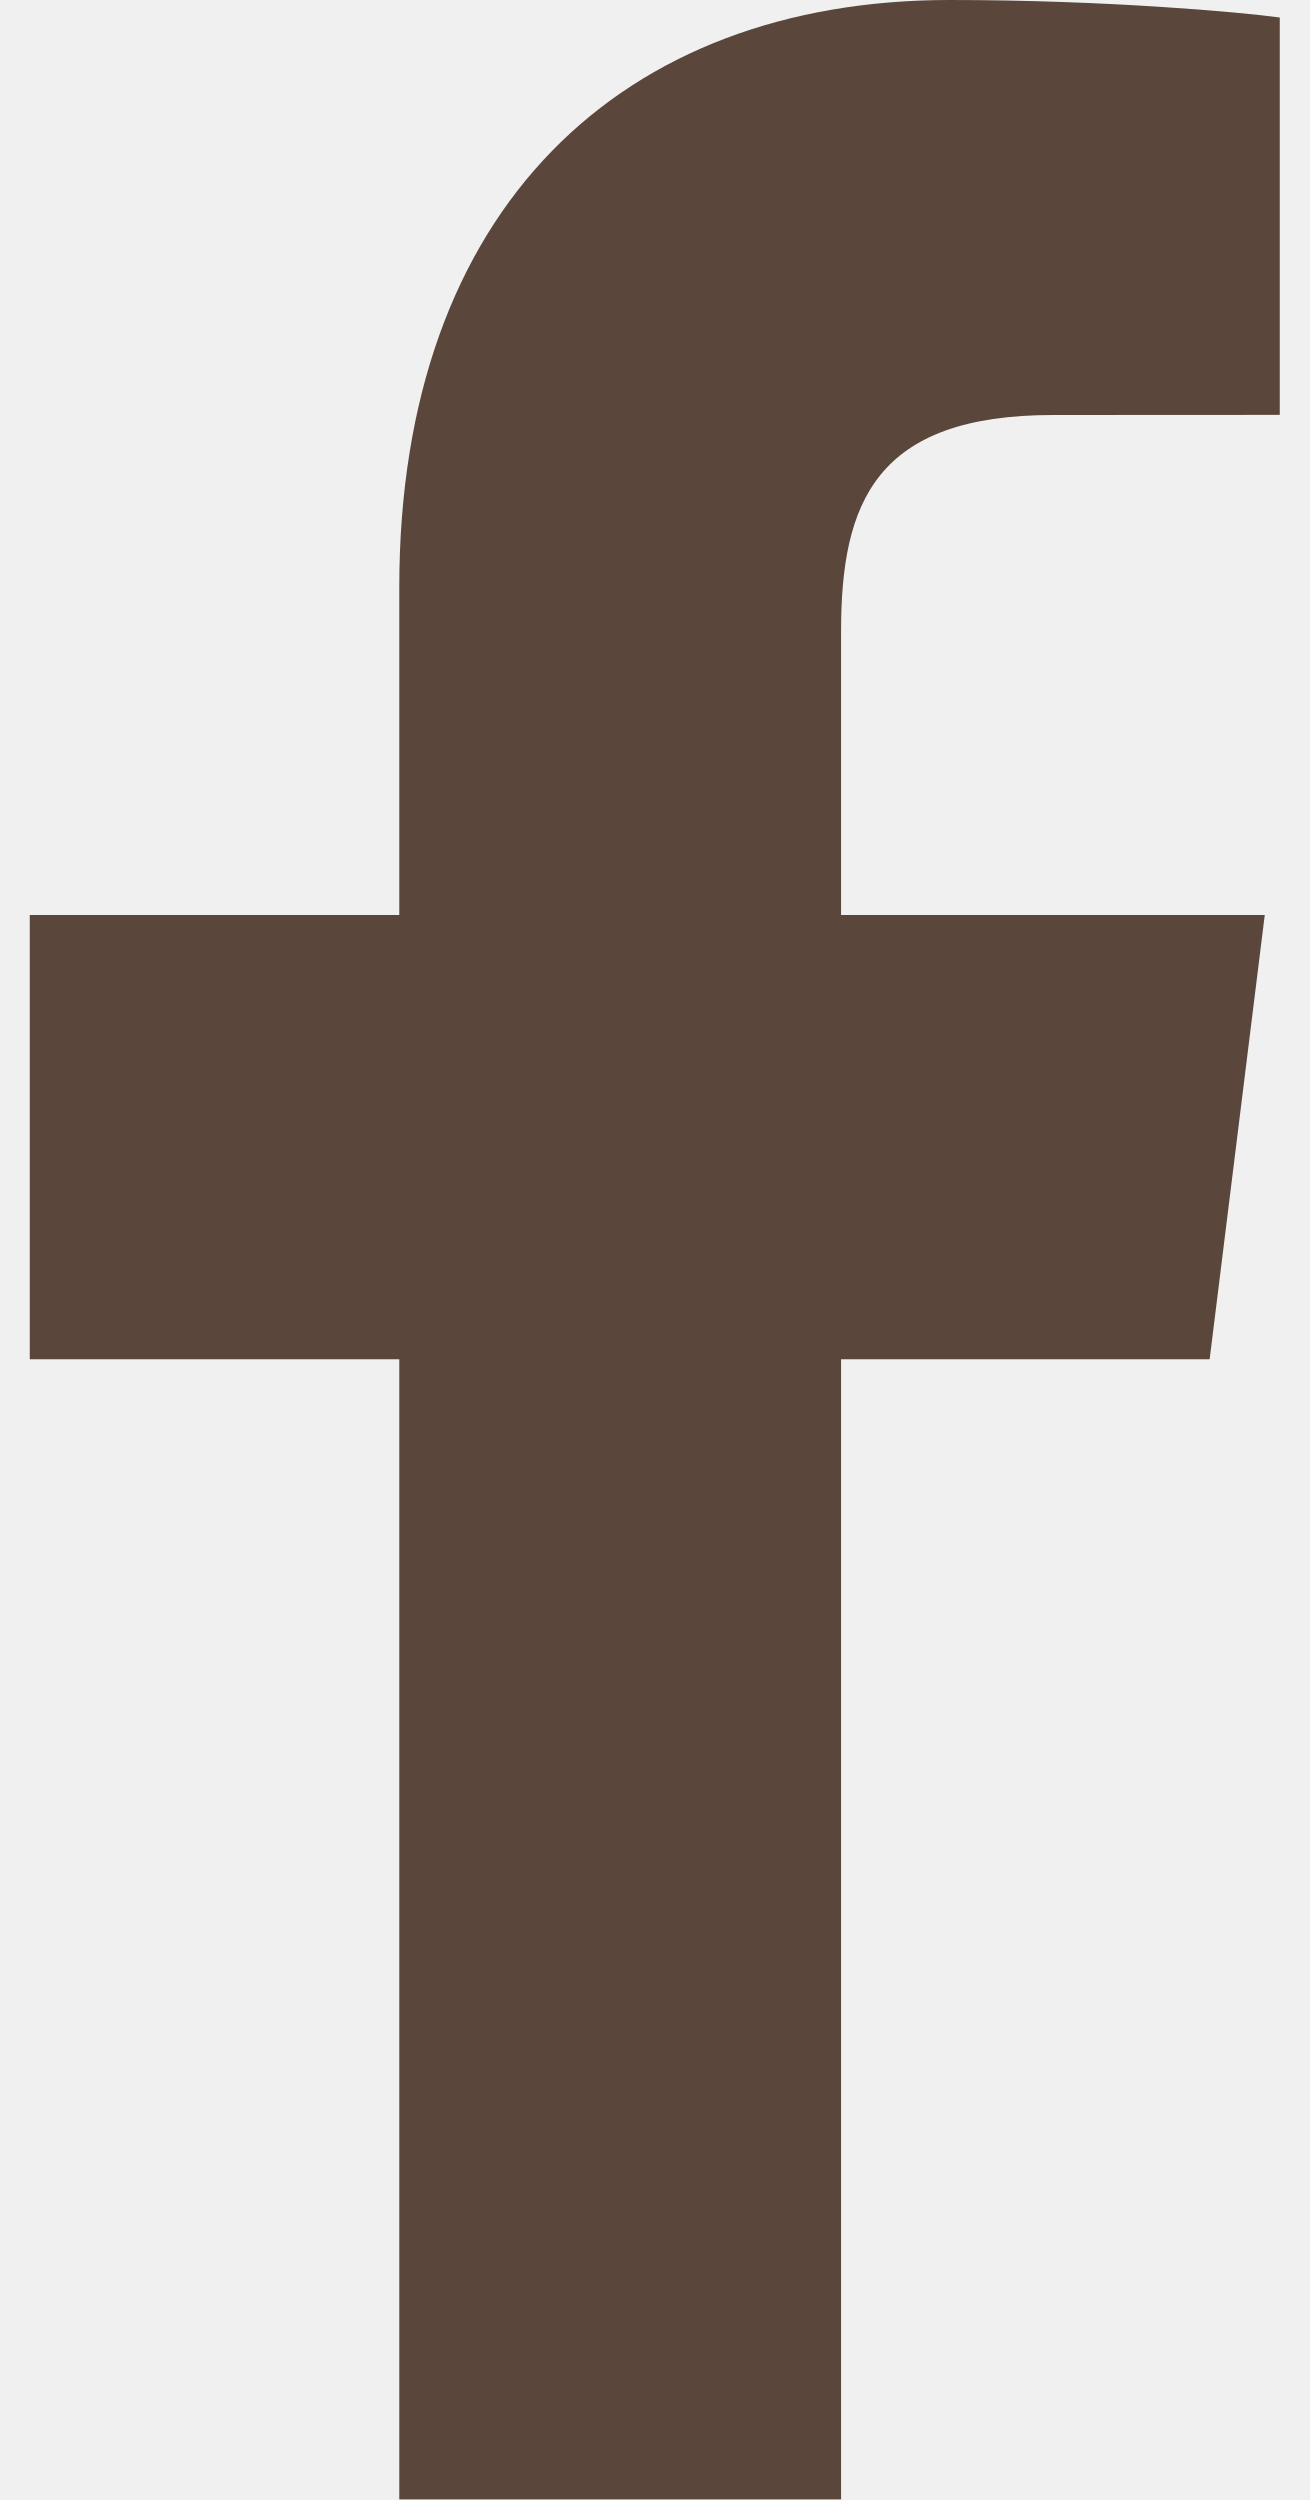
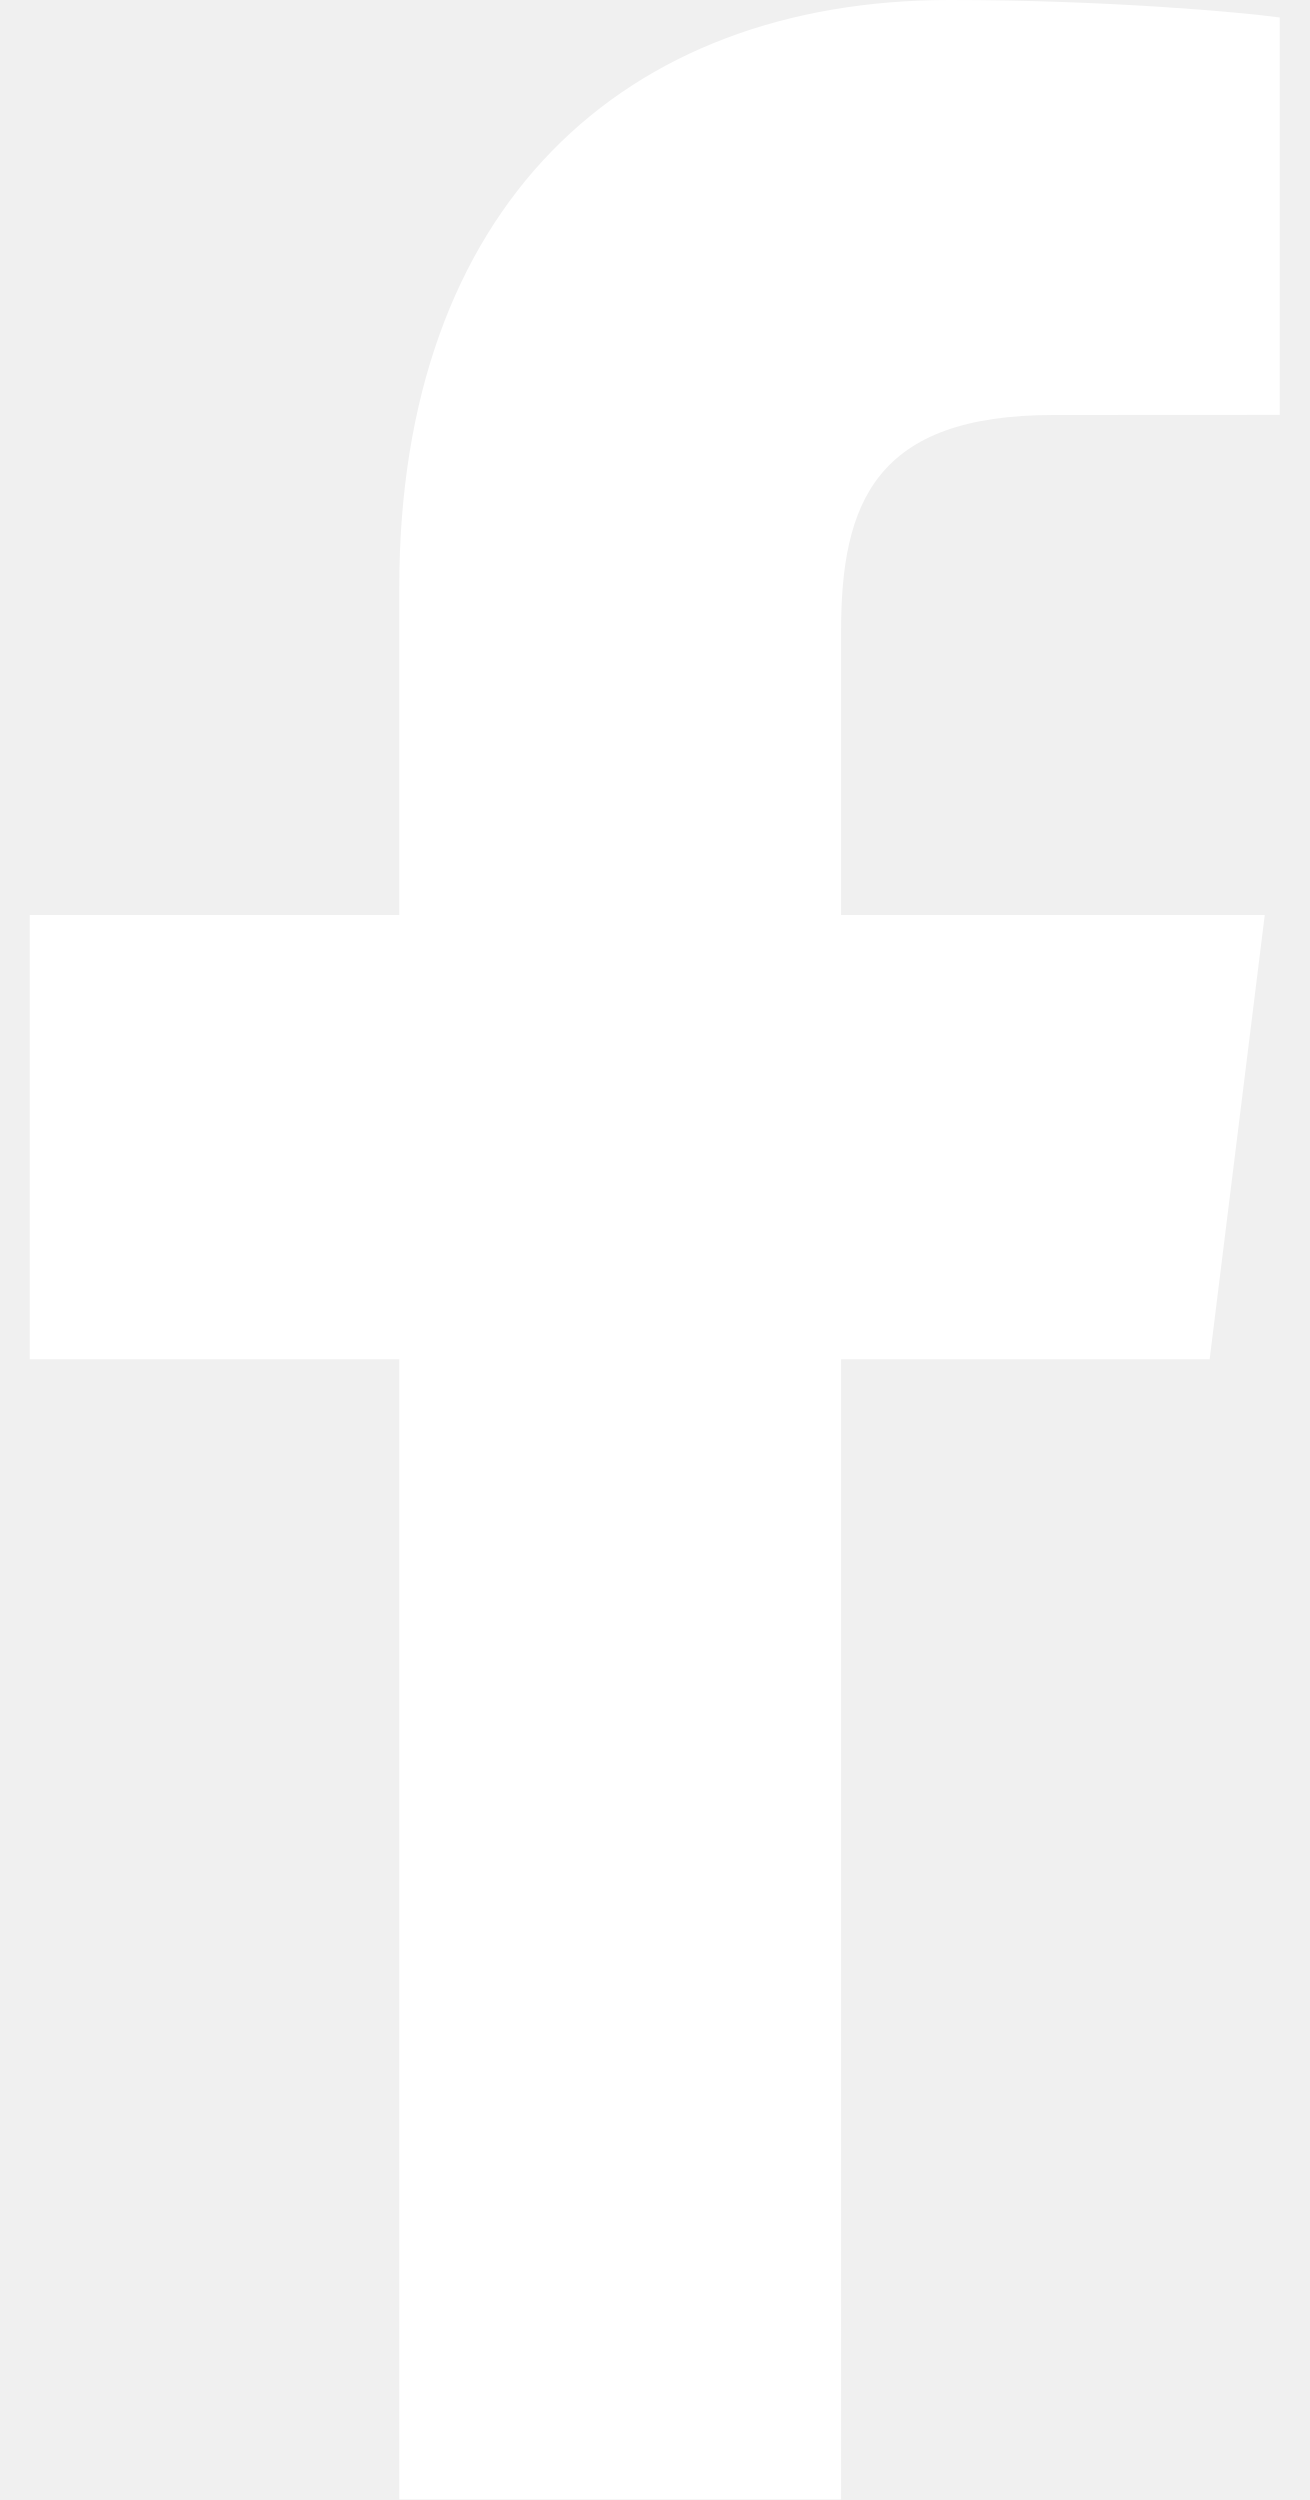
<svg xmlns="http://www.w3.org/2000/svg" width="11px" height="21px" viewBox="0 0 11 21" version="1.1">
  <g id="Page-1" stroke="none" stroke-width="1" fill="none" fill-rule="evenodd">
-     <path d="M7.065,20.995 L7.065,11.418 L10.161,11.418 L10.624,7.686 L7.065,7.686 L7.065,5.303 C7.065,4.222 7.354,3.486 8.847,3.486 L10.75,3.485 L10.75,0.147 C10.421,0.102 9.291,0 7.977,0 C5.232,0 3.354,1.739 3.354,4.933 L3.354,7.686 L0.25,7.686 L0.25,11.418 L3.354,11.418 L3.354,20.995 L7.065,20.995 Z" id="facebook" fill="#5A463A" fill-rule="nonzero" />
+     <path d="M7.065,20.995 L7.065,11.418 L10.161,11.418 L10.624,7.686 L7.065,7.686 L7.065,5.303 C7.065,4.222 7.354,3.486 8.847,3.486 L10.75,3.485 L10.75,0.147 C10.421,0.102 9.291,0 7.977,0 C5.232,0 3.354,1.739 3.354,4.933 L3.354,7.686 L0.25,7.686 L0.25,11.418 L3.354,11.418 L3.354,20.995 L7.065,20.995 Z" id="facebook" fill="white" fill-rule="nonzero" />
  </g>
</svg>
